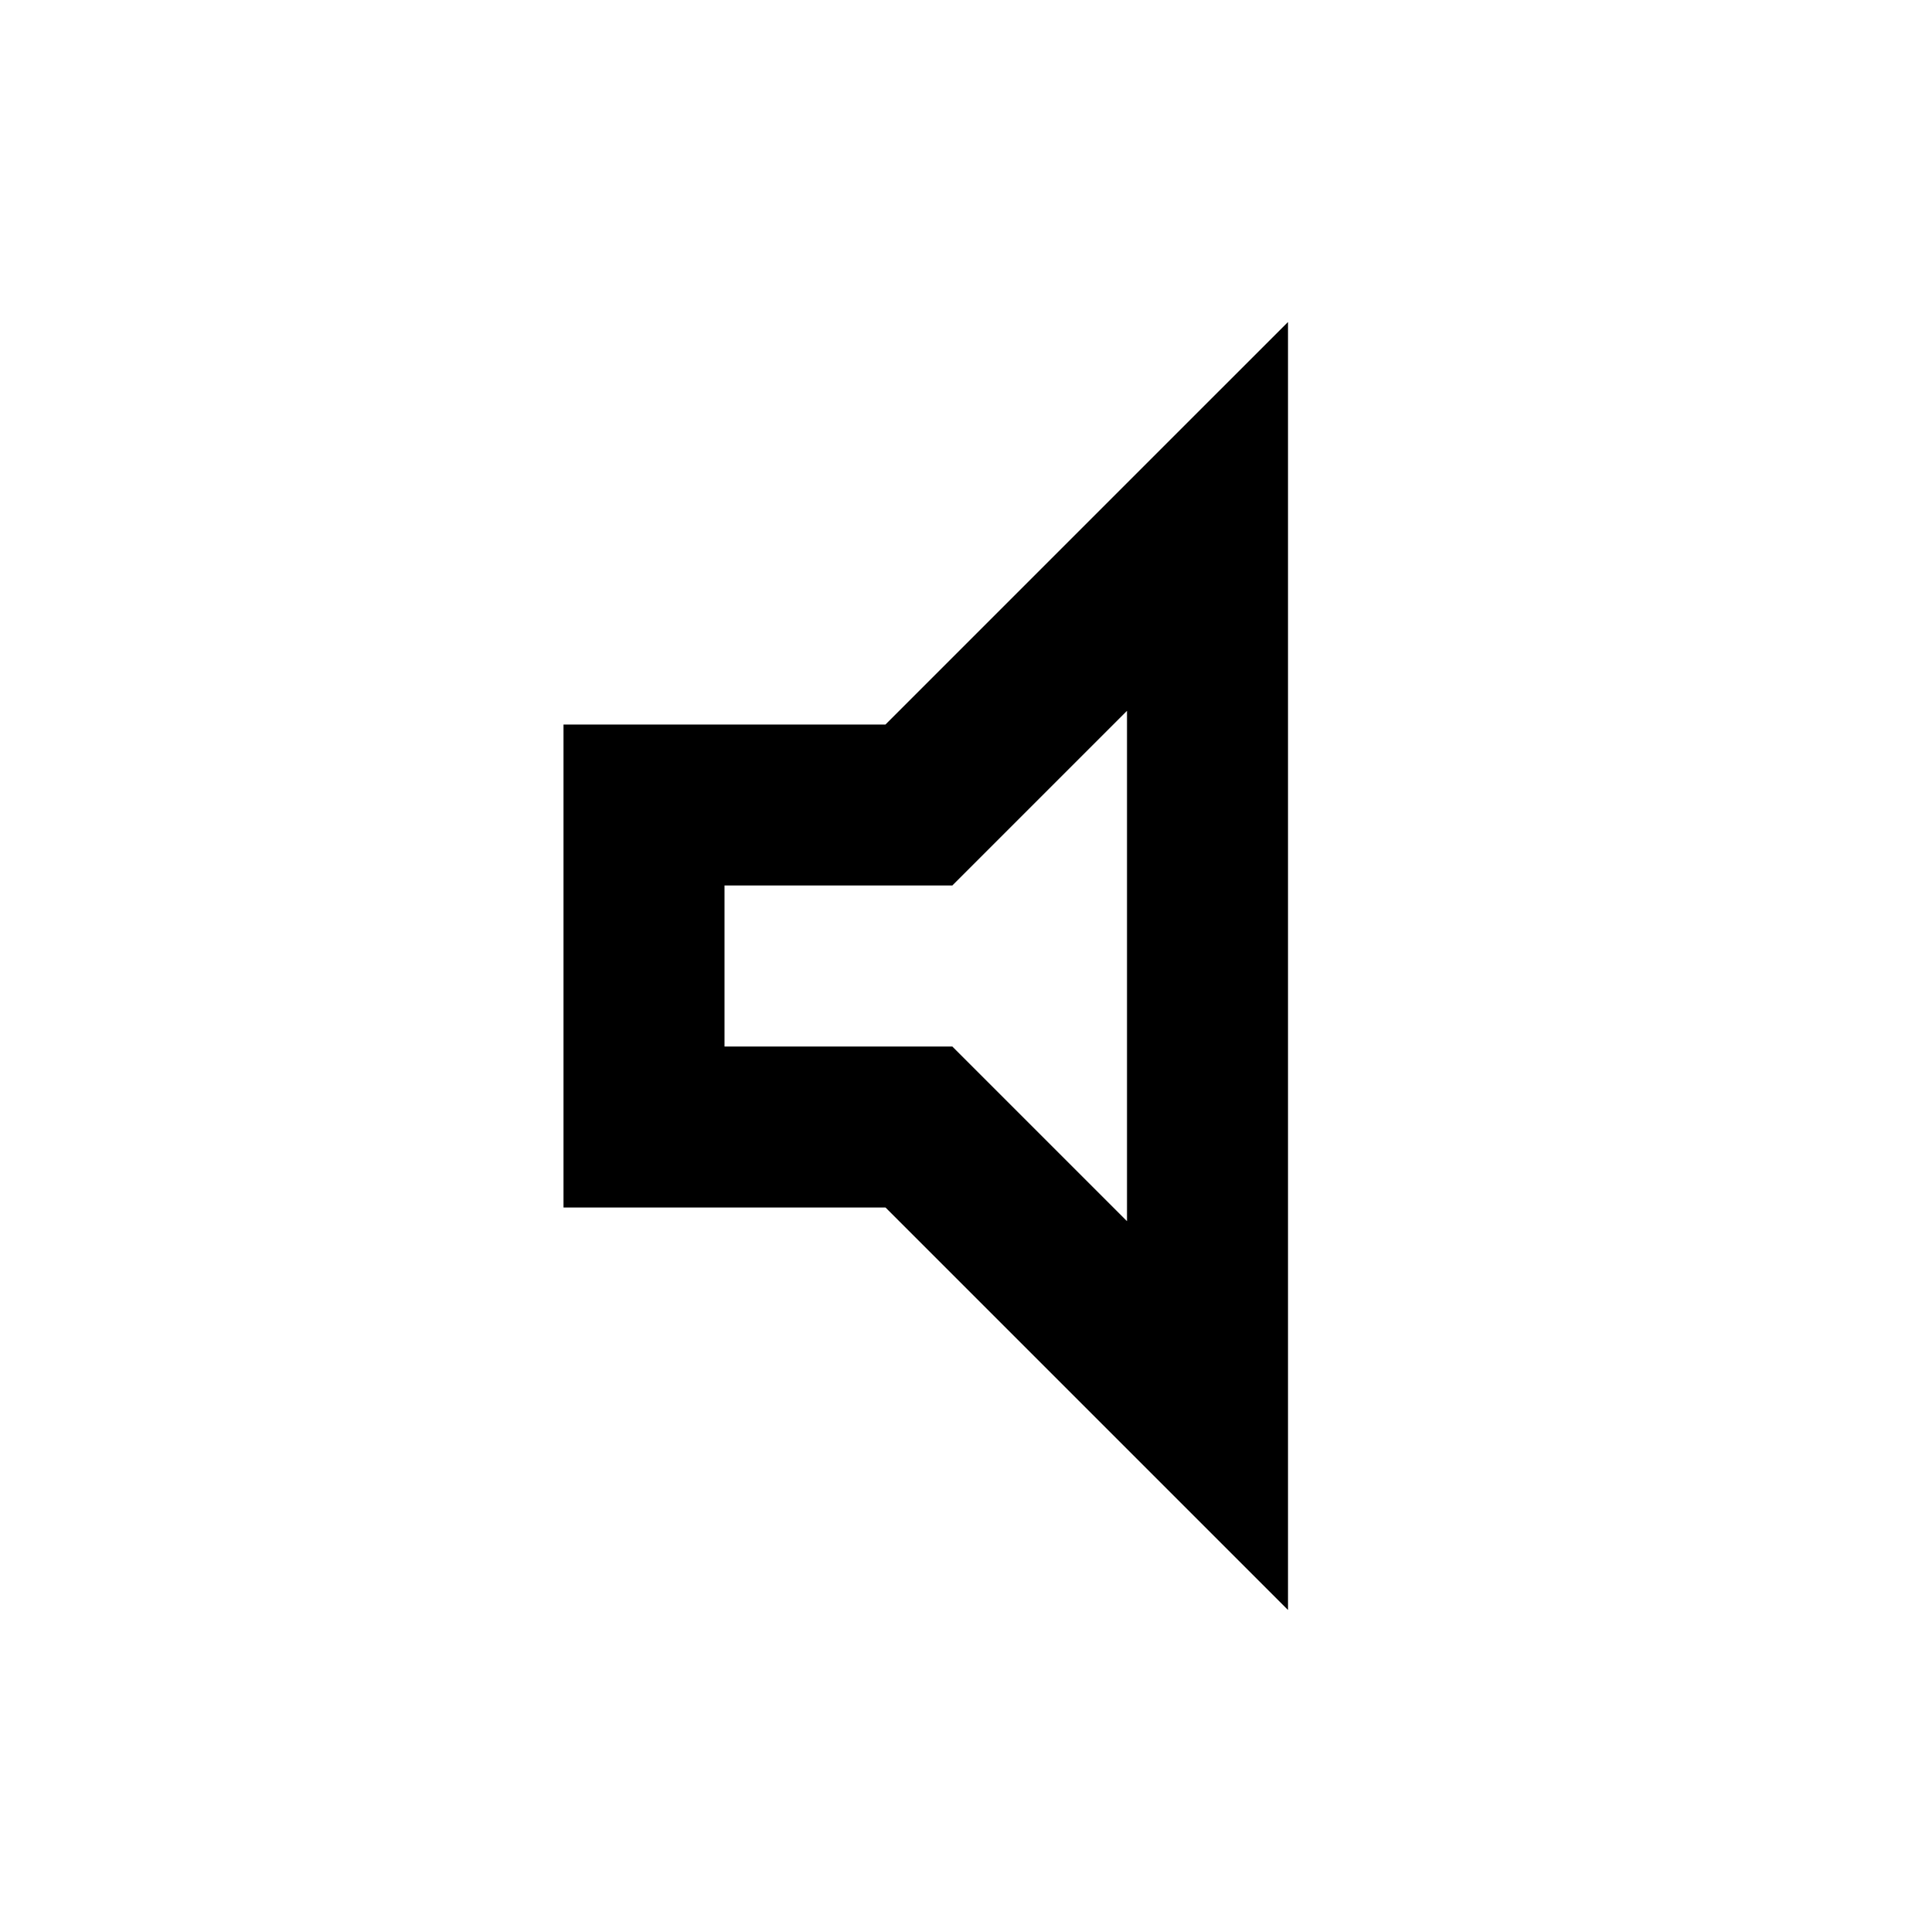
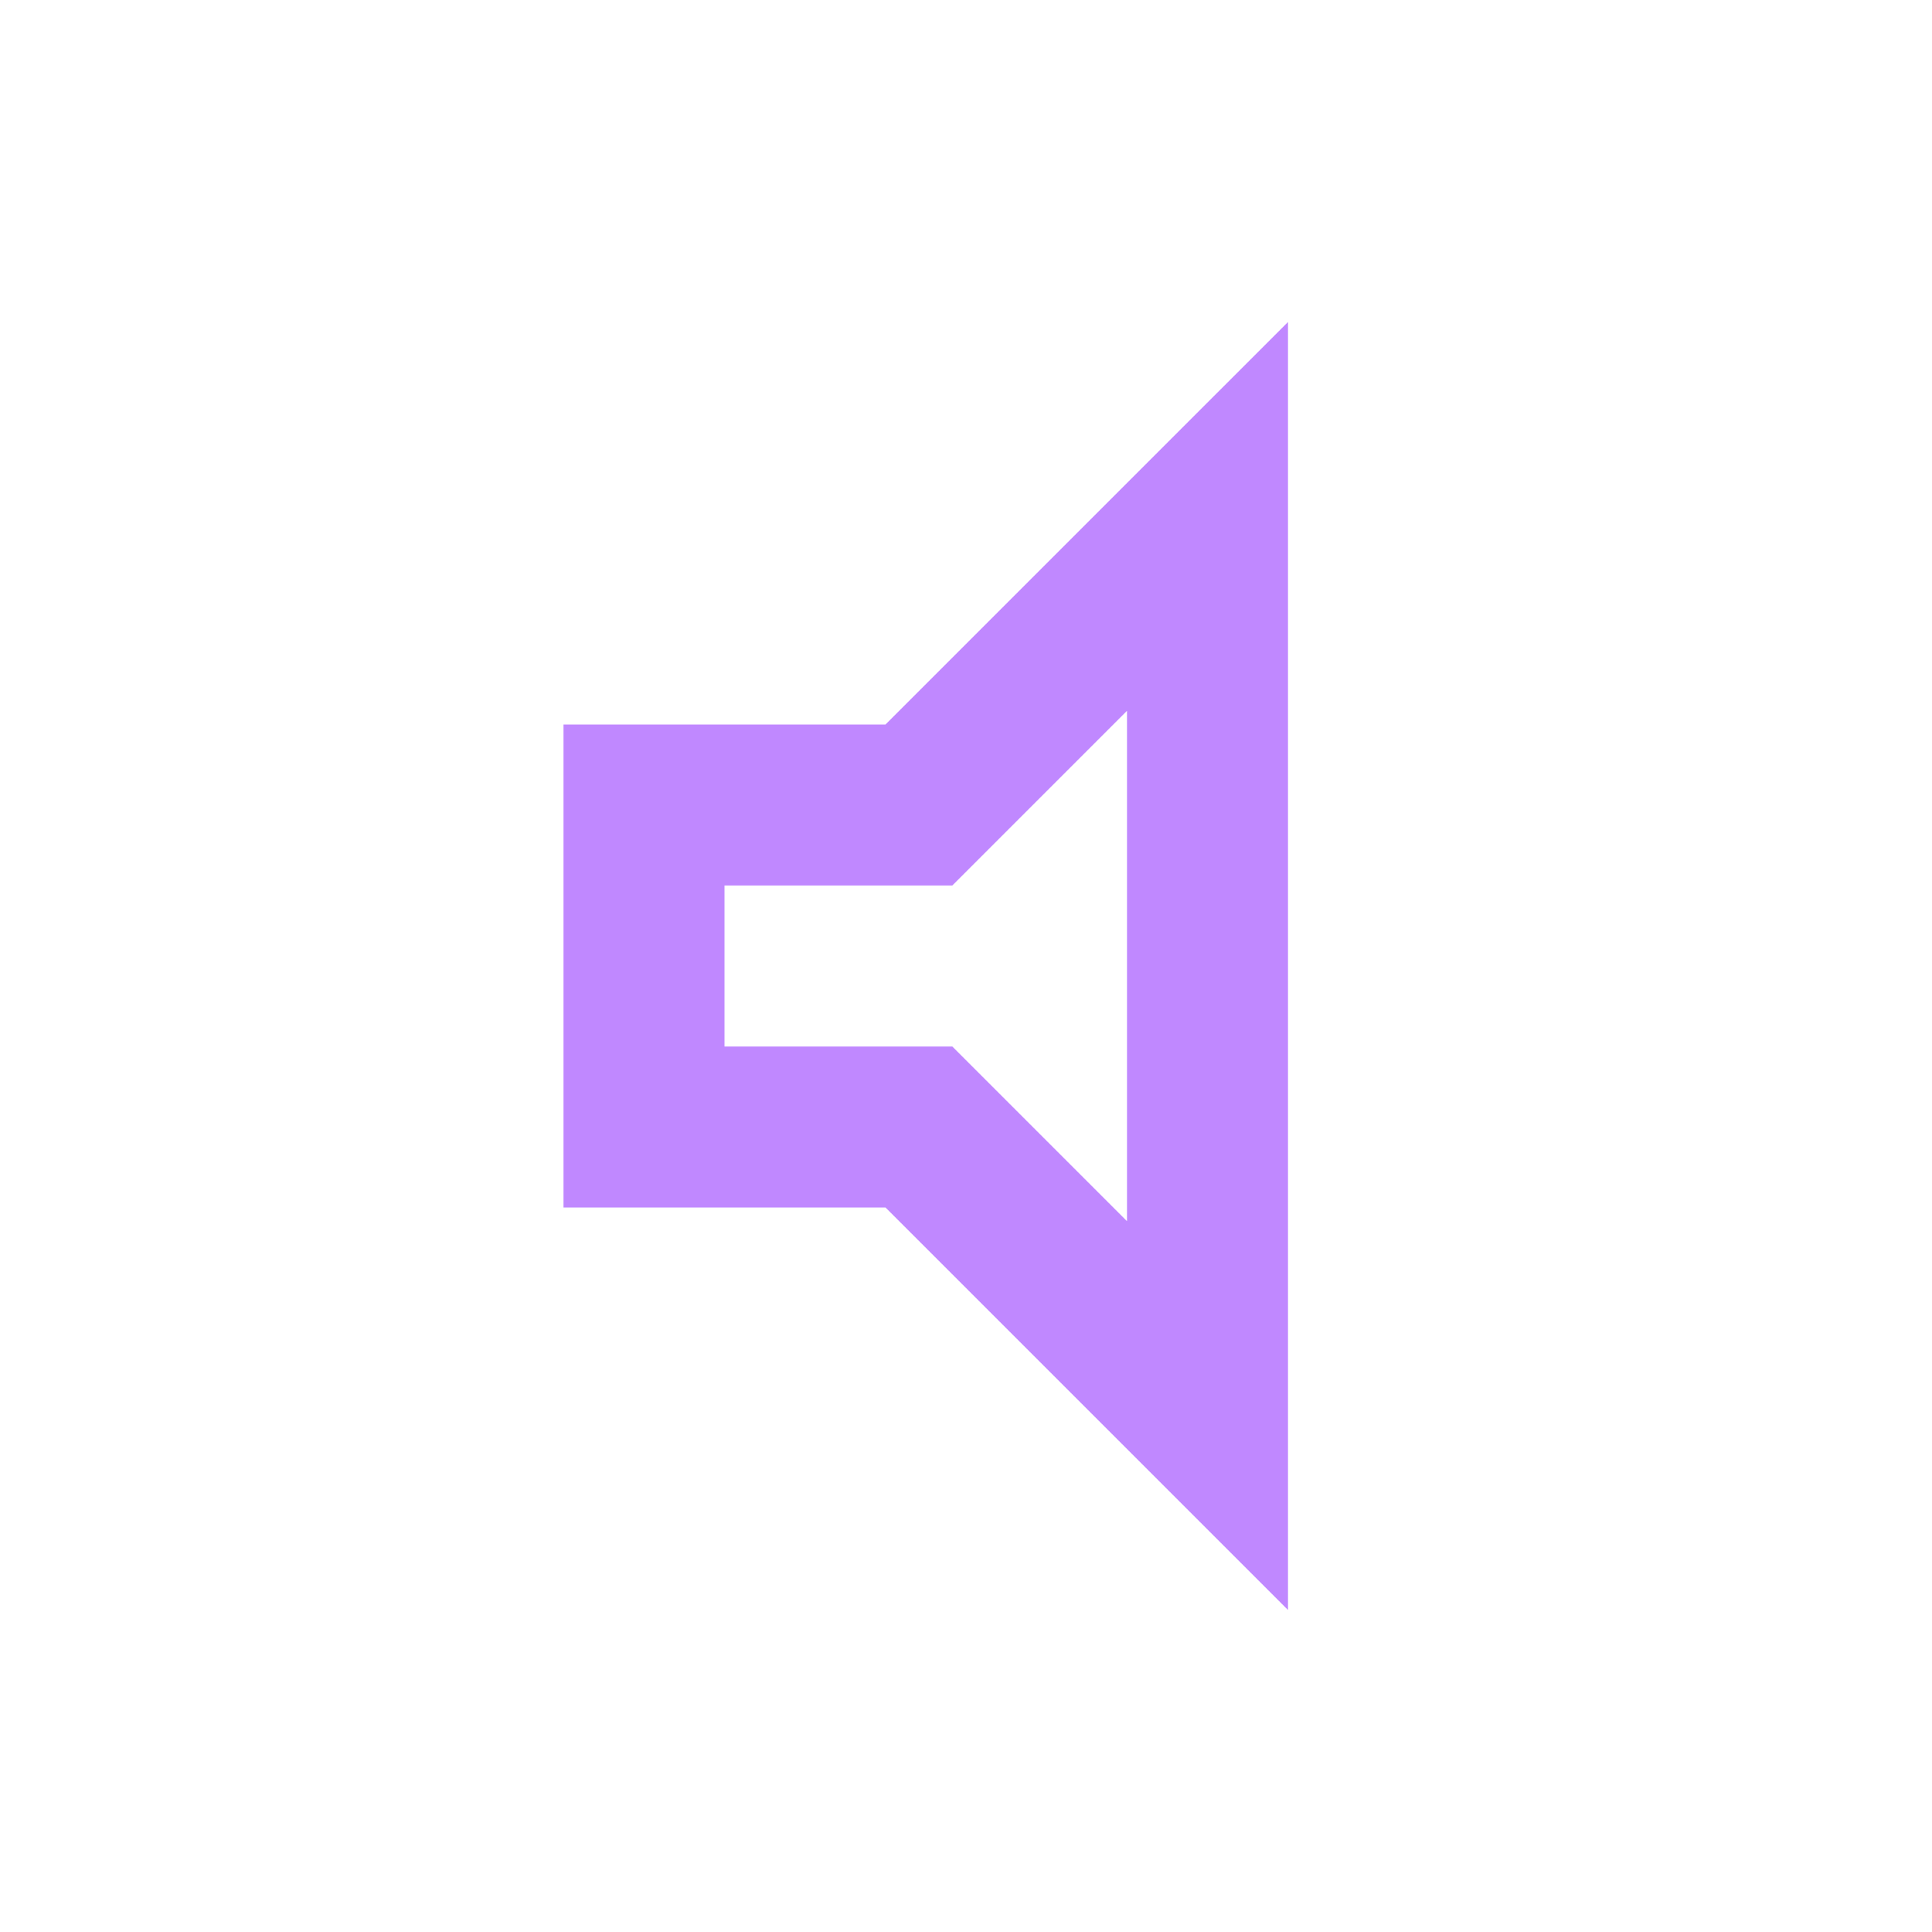
- <svg xmlns="http://www.w3.org/2000/svg" height="48px" viewBox="0 0 24 24" width="48px" fill="#000000">
+ <svg xmlns="http://www.w3.org/2000/svg" height="48px" viewBox="0 0 24 24" width="48px" fill="#c088ff">
  <path d="M0 0h24v24H0V0z" fill="none" />
  <path d="M14 8.83v6.34L11.83 13H9v-2h2.83L14 8.83M16 4l-5 5H7v6h4l5 5V4z" />
</svg>
